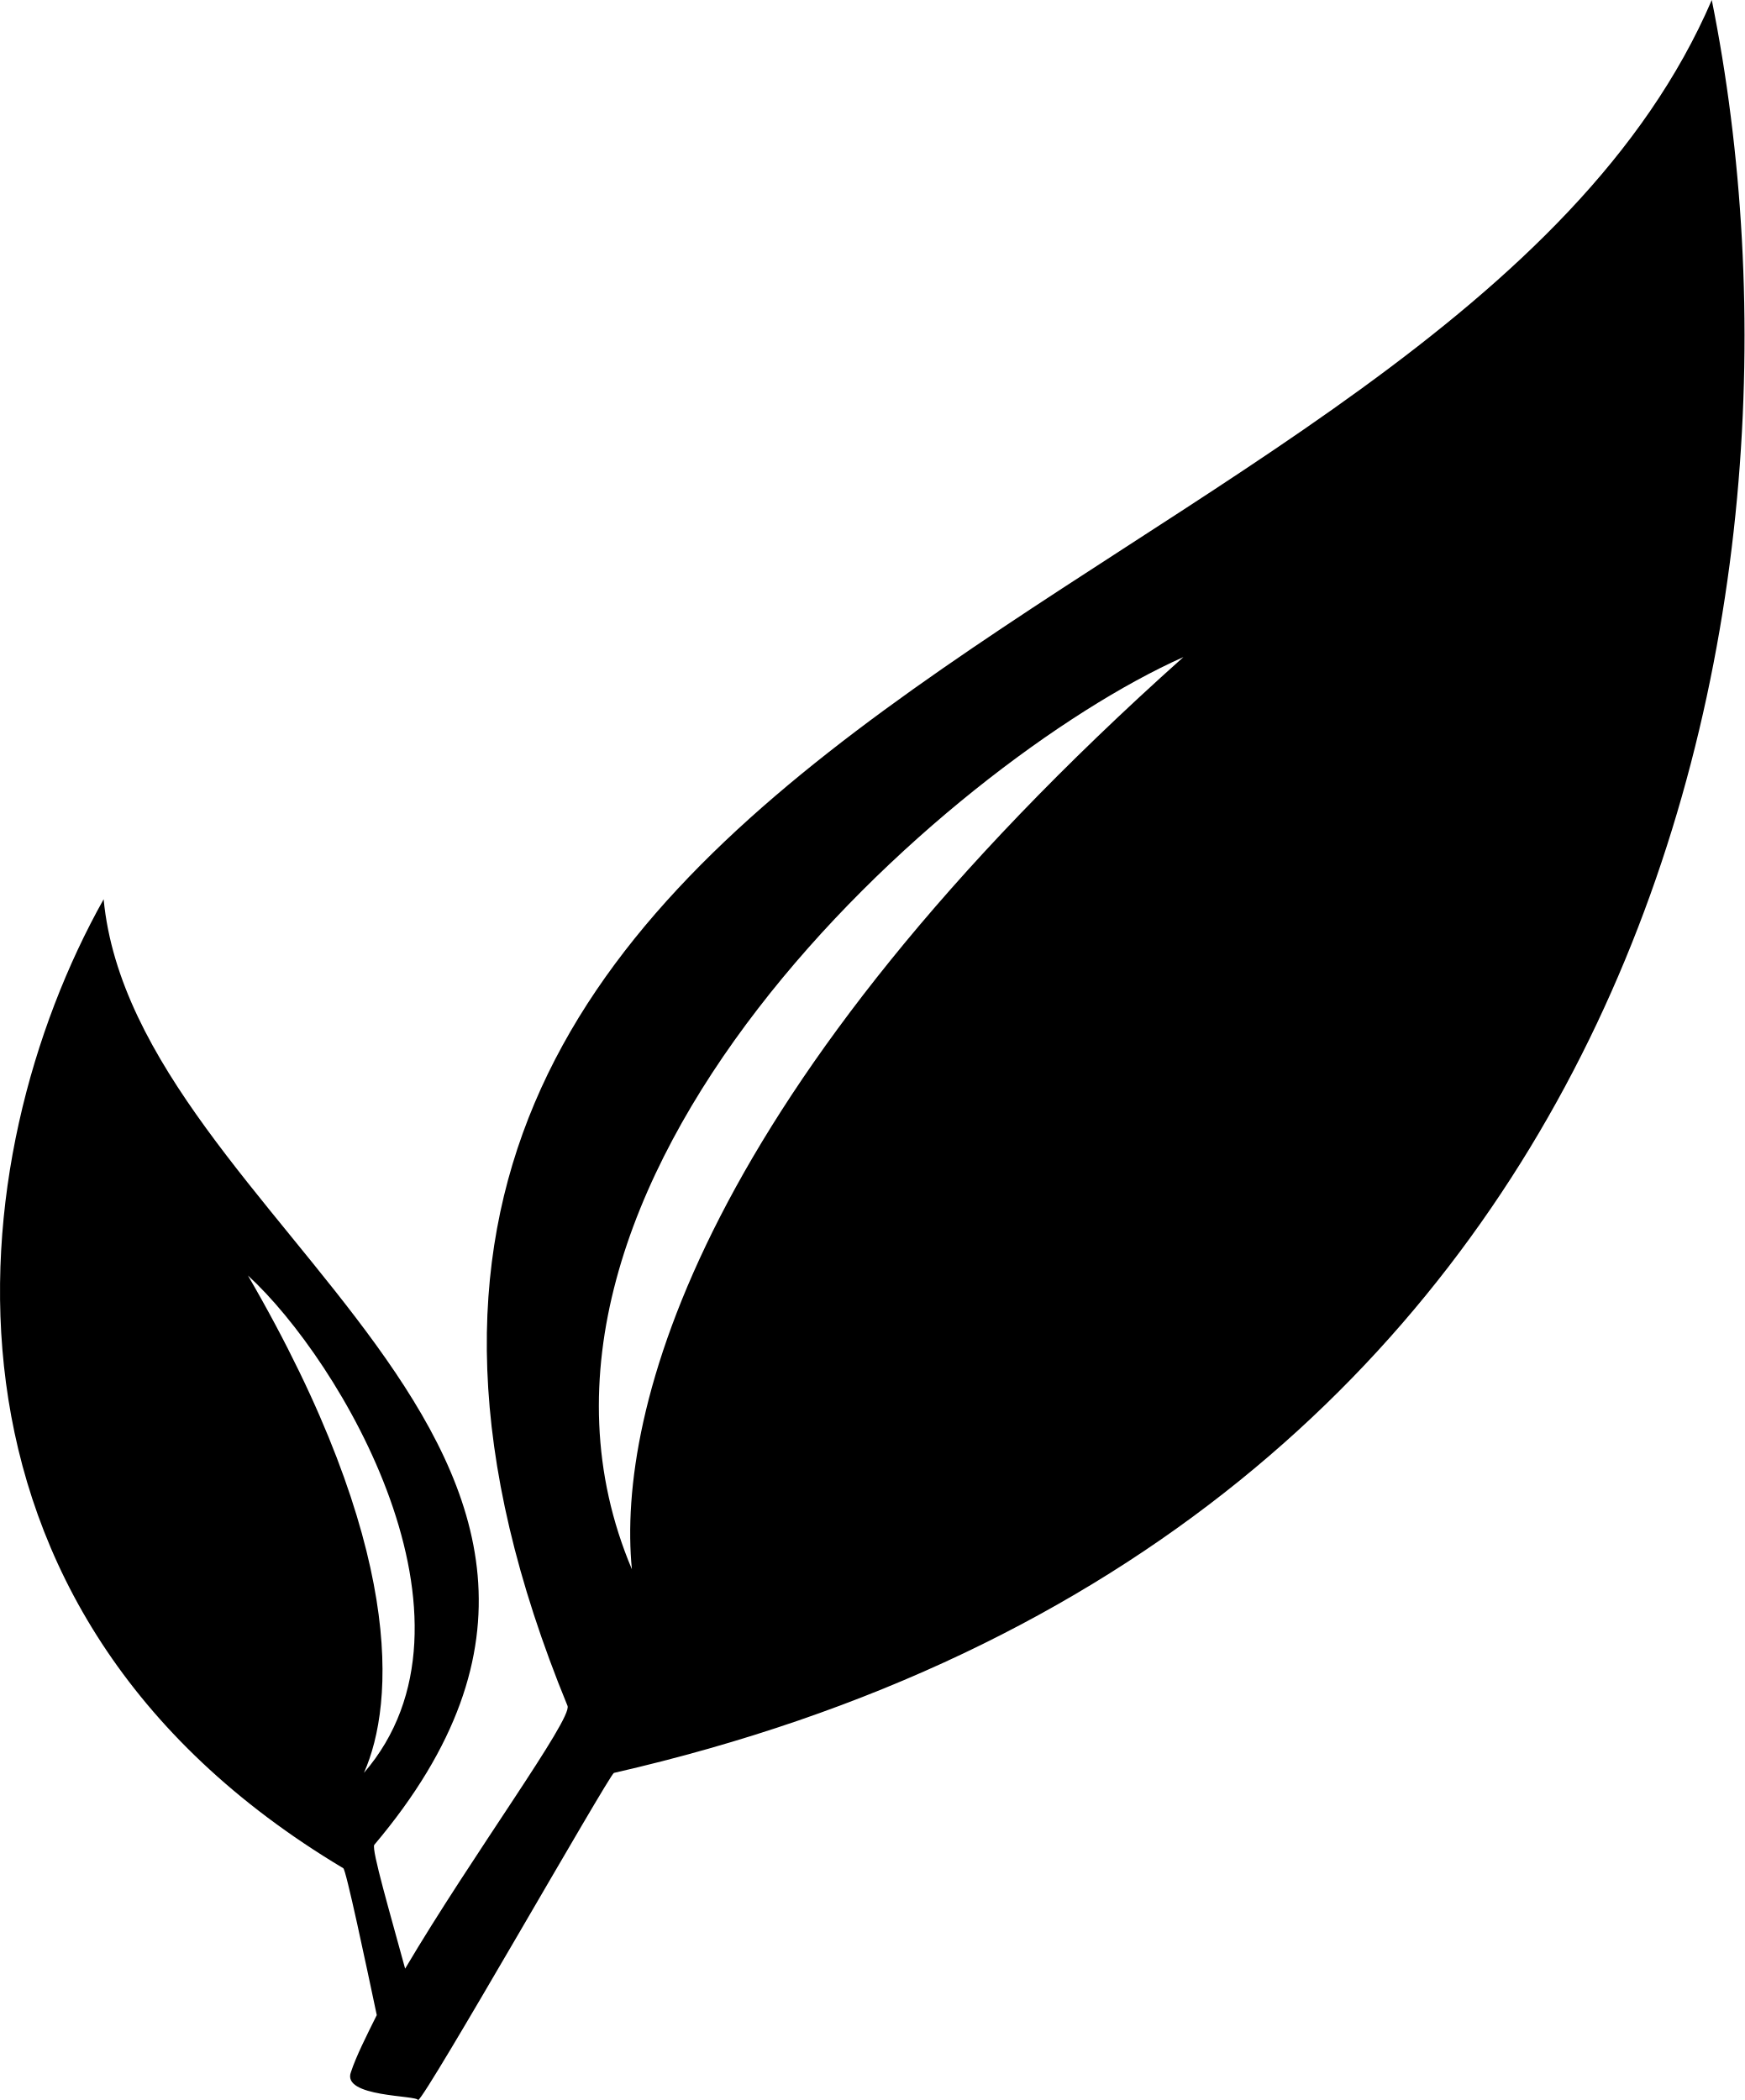
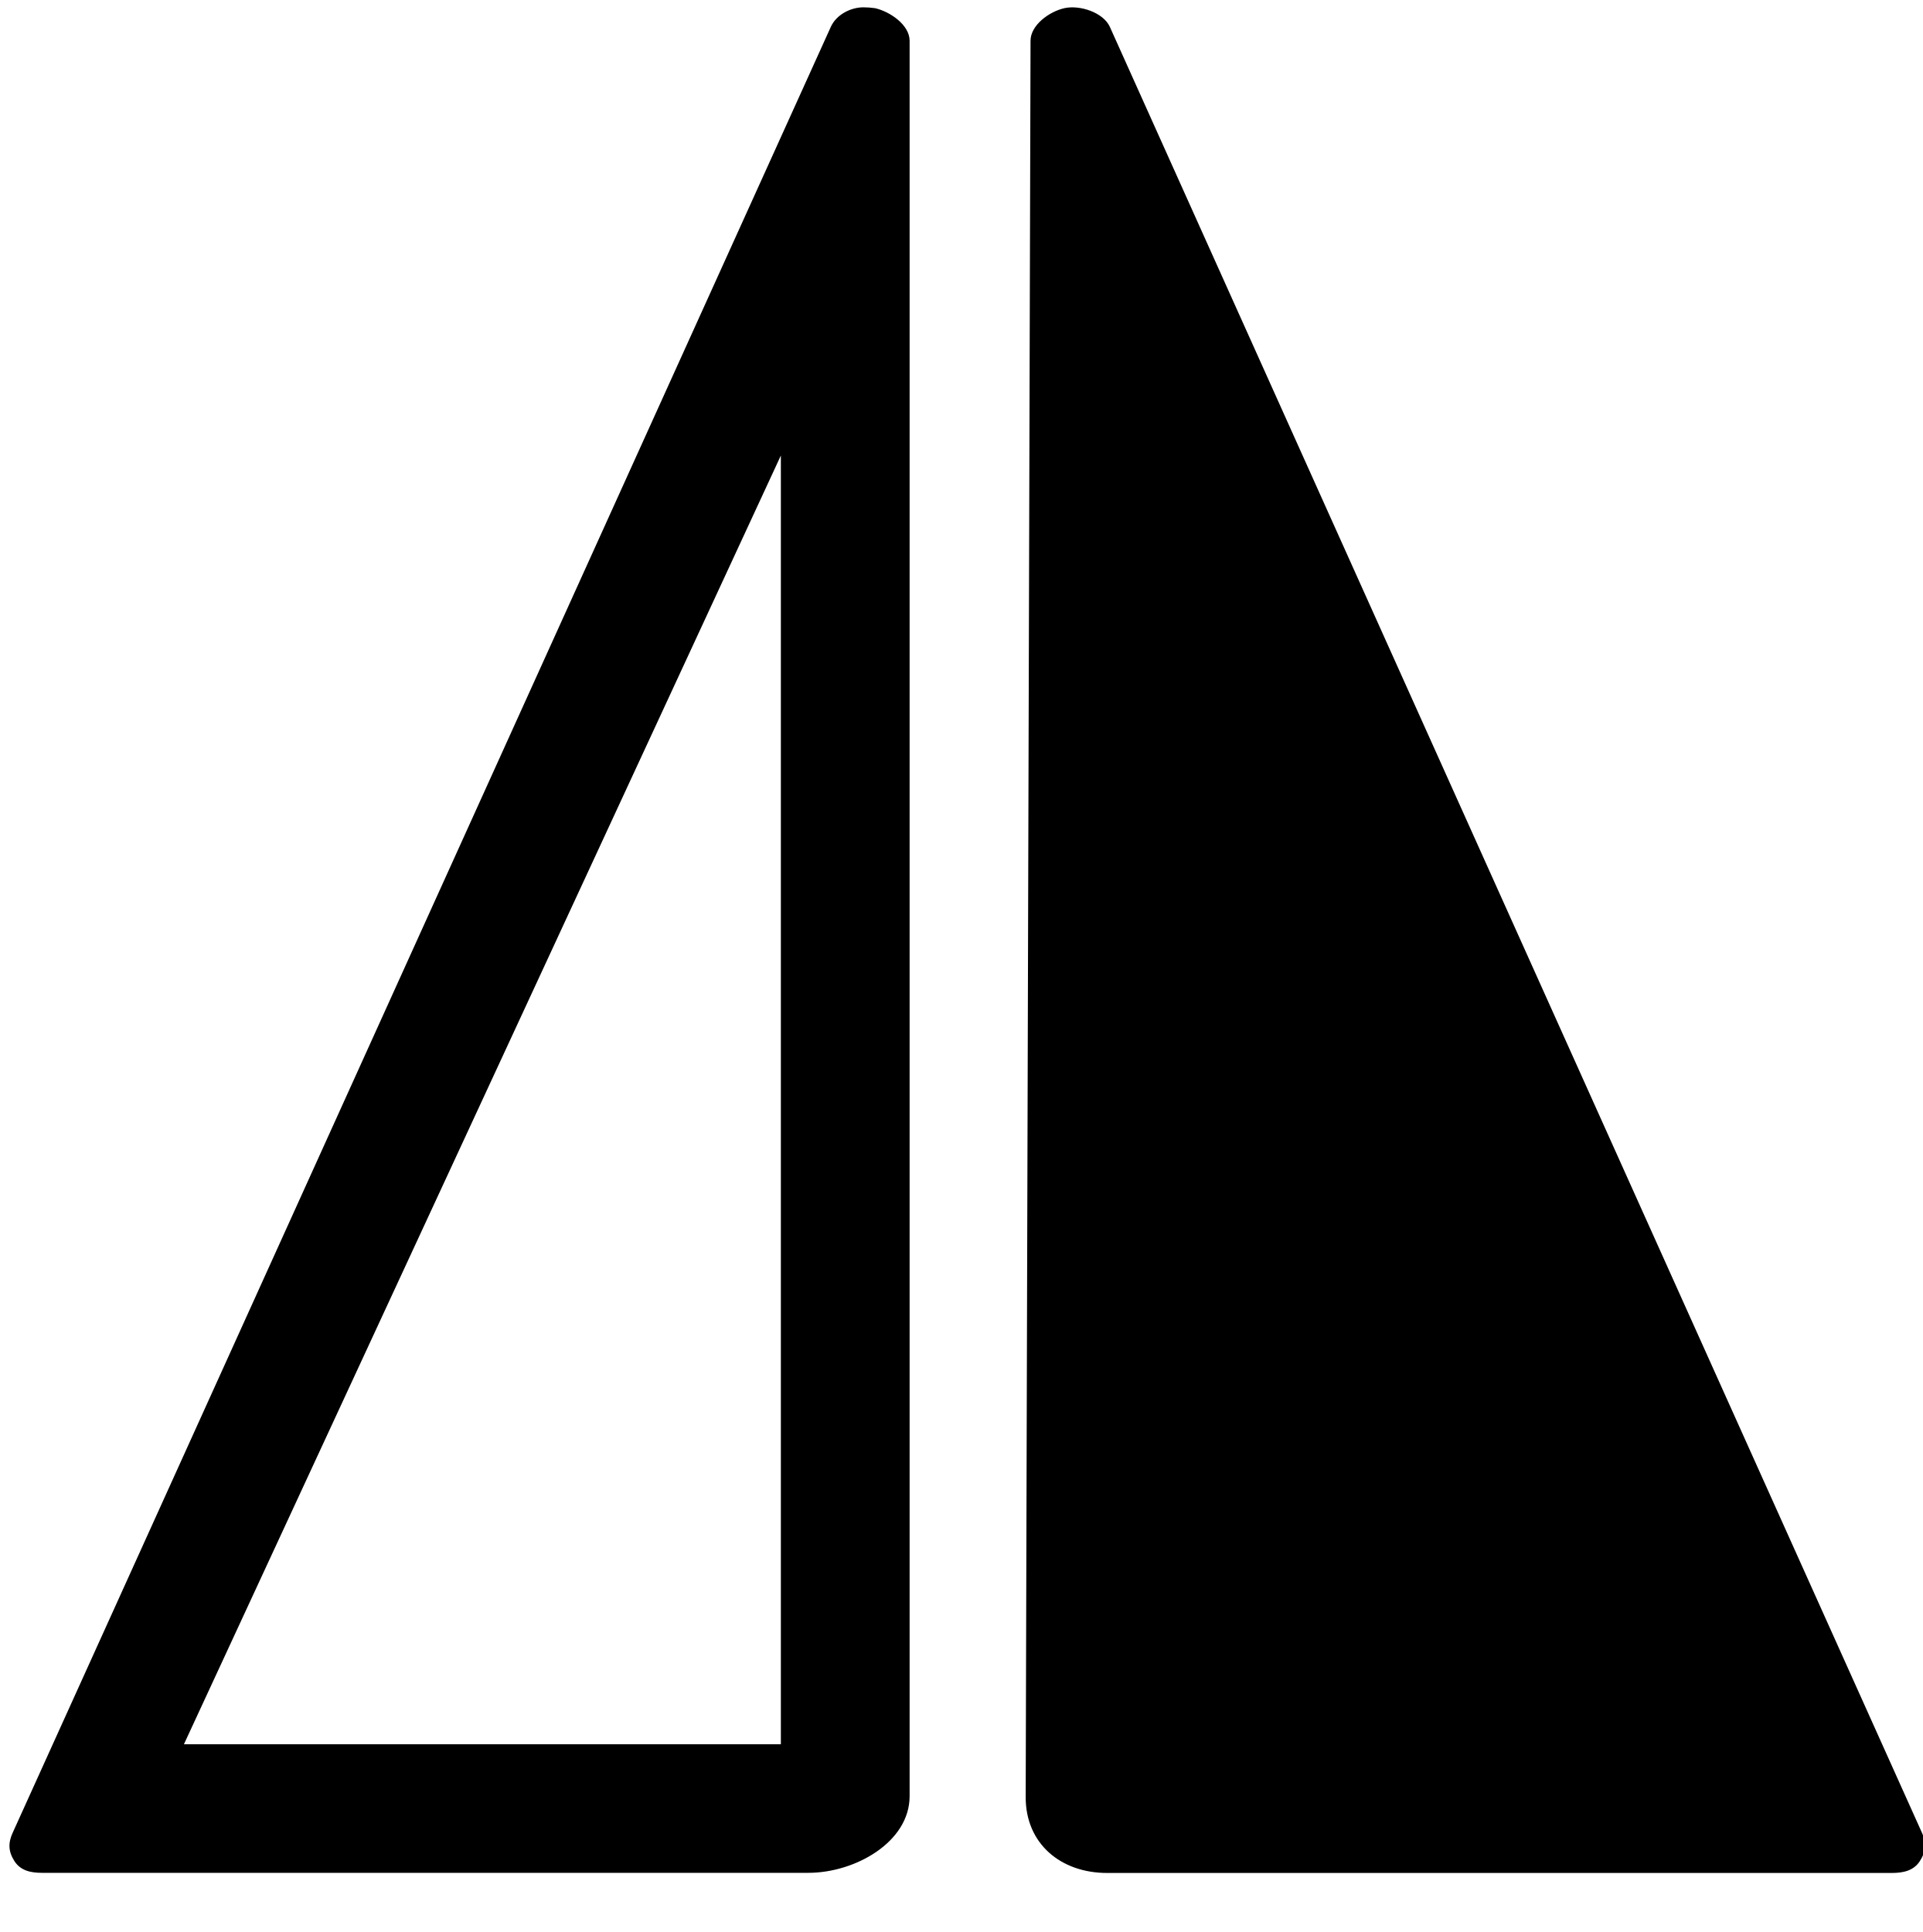
- <svg xmlns="http://www.w3.org/2000/svg" viewBox="0 0 198.4 238.9" style="enable-background:new 0 0 198.4 238.9" xml:space="preserve">
-   <path d="M194.7 0C164.211 70.943 17.64 79.733 64.55 194.06c.59 1.468-10.848 17-18.47 29.897-1.758-6.453-3.816-13.486-3.516-14.075 38.109-45.141-27.26-70.643-30.776-107.583-16.423 29.318-22.286 80.623 27.25 110.23.29 0 2.637 11.138 3.816 16.712-1.169 2.348-2.348 4.695-2.927 6.454-1.168 2.926 7.622 2.637 7.622 3.226.879-.29 21.697-36.94 22.276-37.23C187.667 174.711 208.485 68.596 194.699 0zm-60.096 74.749c-55.11 49.246-64.49 85.897-62.732 103.777-18.47-43.682 35.772-91.76 62.732-103.777zM28.2 145.102c10.548 9.67 28.14 39.278 13.196 56.58 3.506-7.912 4.684-25.793-13.196-56.58z" />
+ <svg xmlns="http://www.w3.org/2000/svg" viewBox="0 0 98.4 98.9" style="enable-background:new 0 0 198.4 238.9" xml:space="preserve">
+   <path d="M98.376 93.829L56.803 1.369C56.465.637 55.272.244 54.485.417c-.78.172-1.739.869-1.739 1.67l-.248 89.92c0 2.374 1.794 3.871 4.167 3.871h40.158c.58 0 1.118-.11 1.436-.6.324-.497.358-.918.117-1.45zM44.777.417a4.265 4.265 0 0 0-.587-.042c-.648 0-1.38.373-1.663.994L.651 93.815c-.241.524-.227.96.083 1.449.31.49.828.607 1.408.607h39.233c2.374 0 5.182-1.56 5.182-3.926V2.086c0-.807-1-1.497-1.78-1.67zm-4.803 88.872H9.414l30.553-65.971v65.97z" />
</svg>
